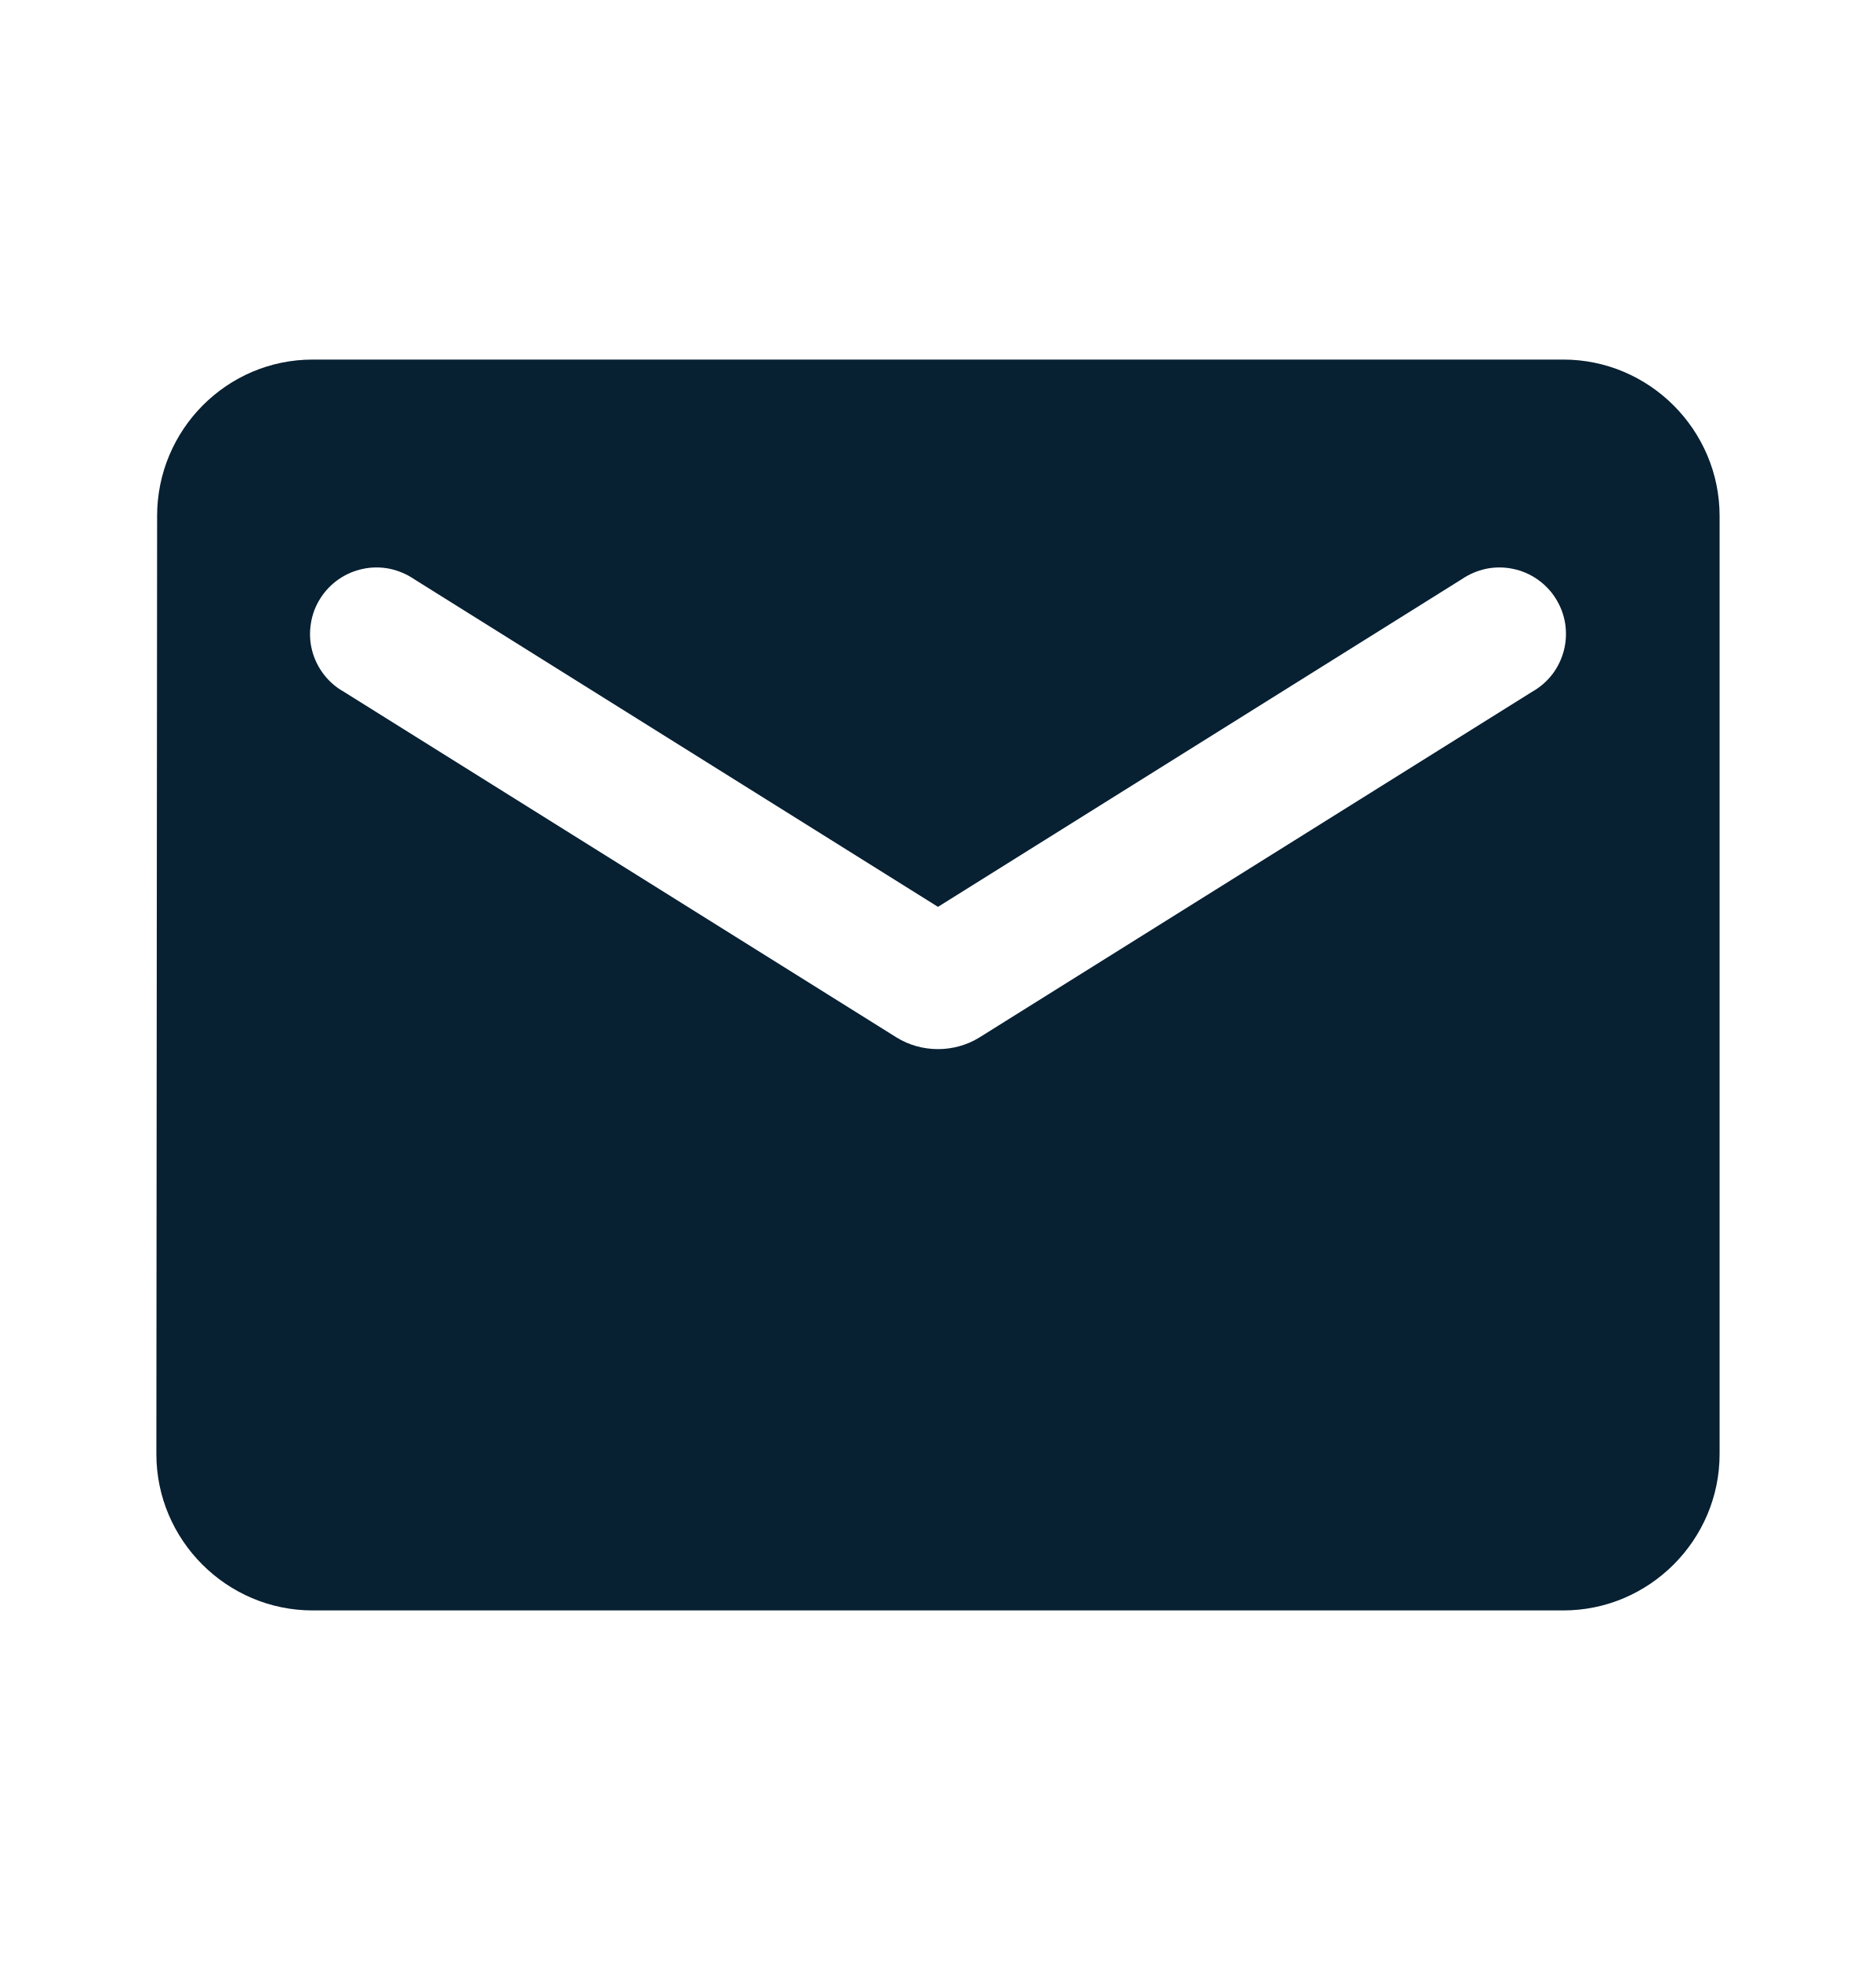
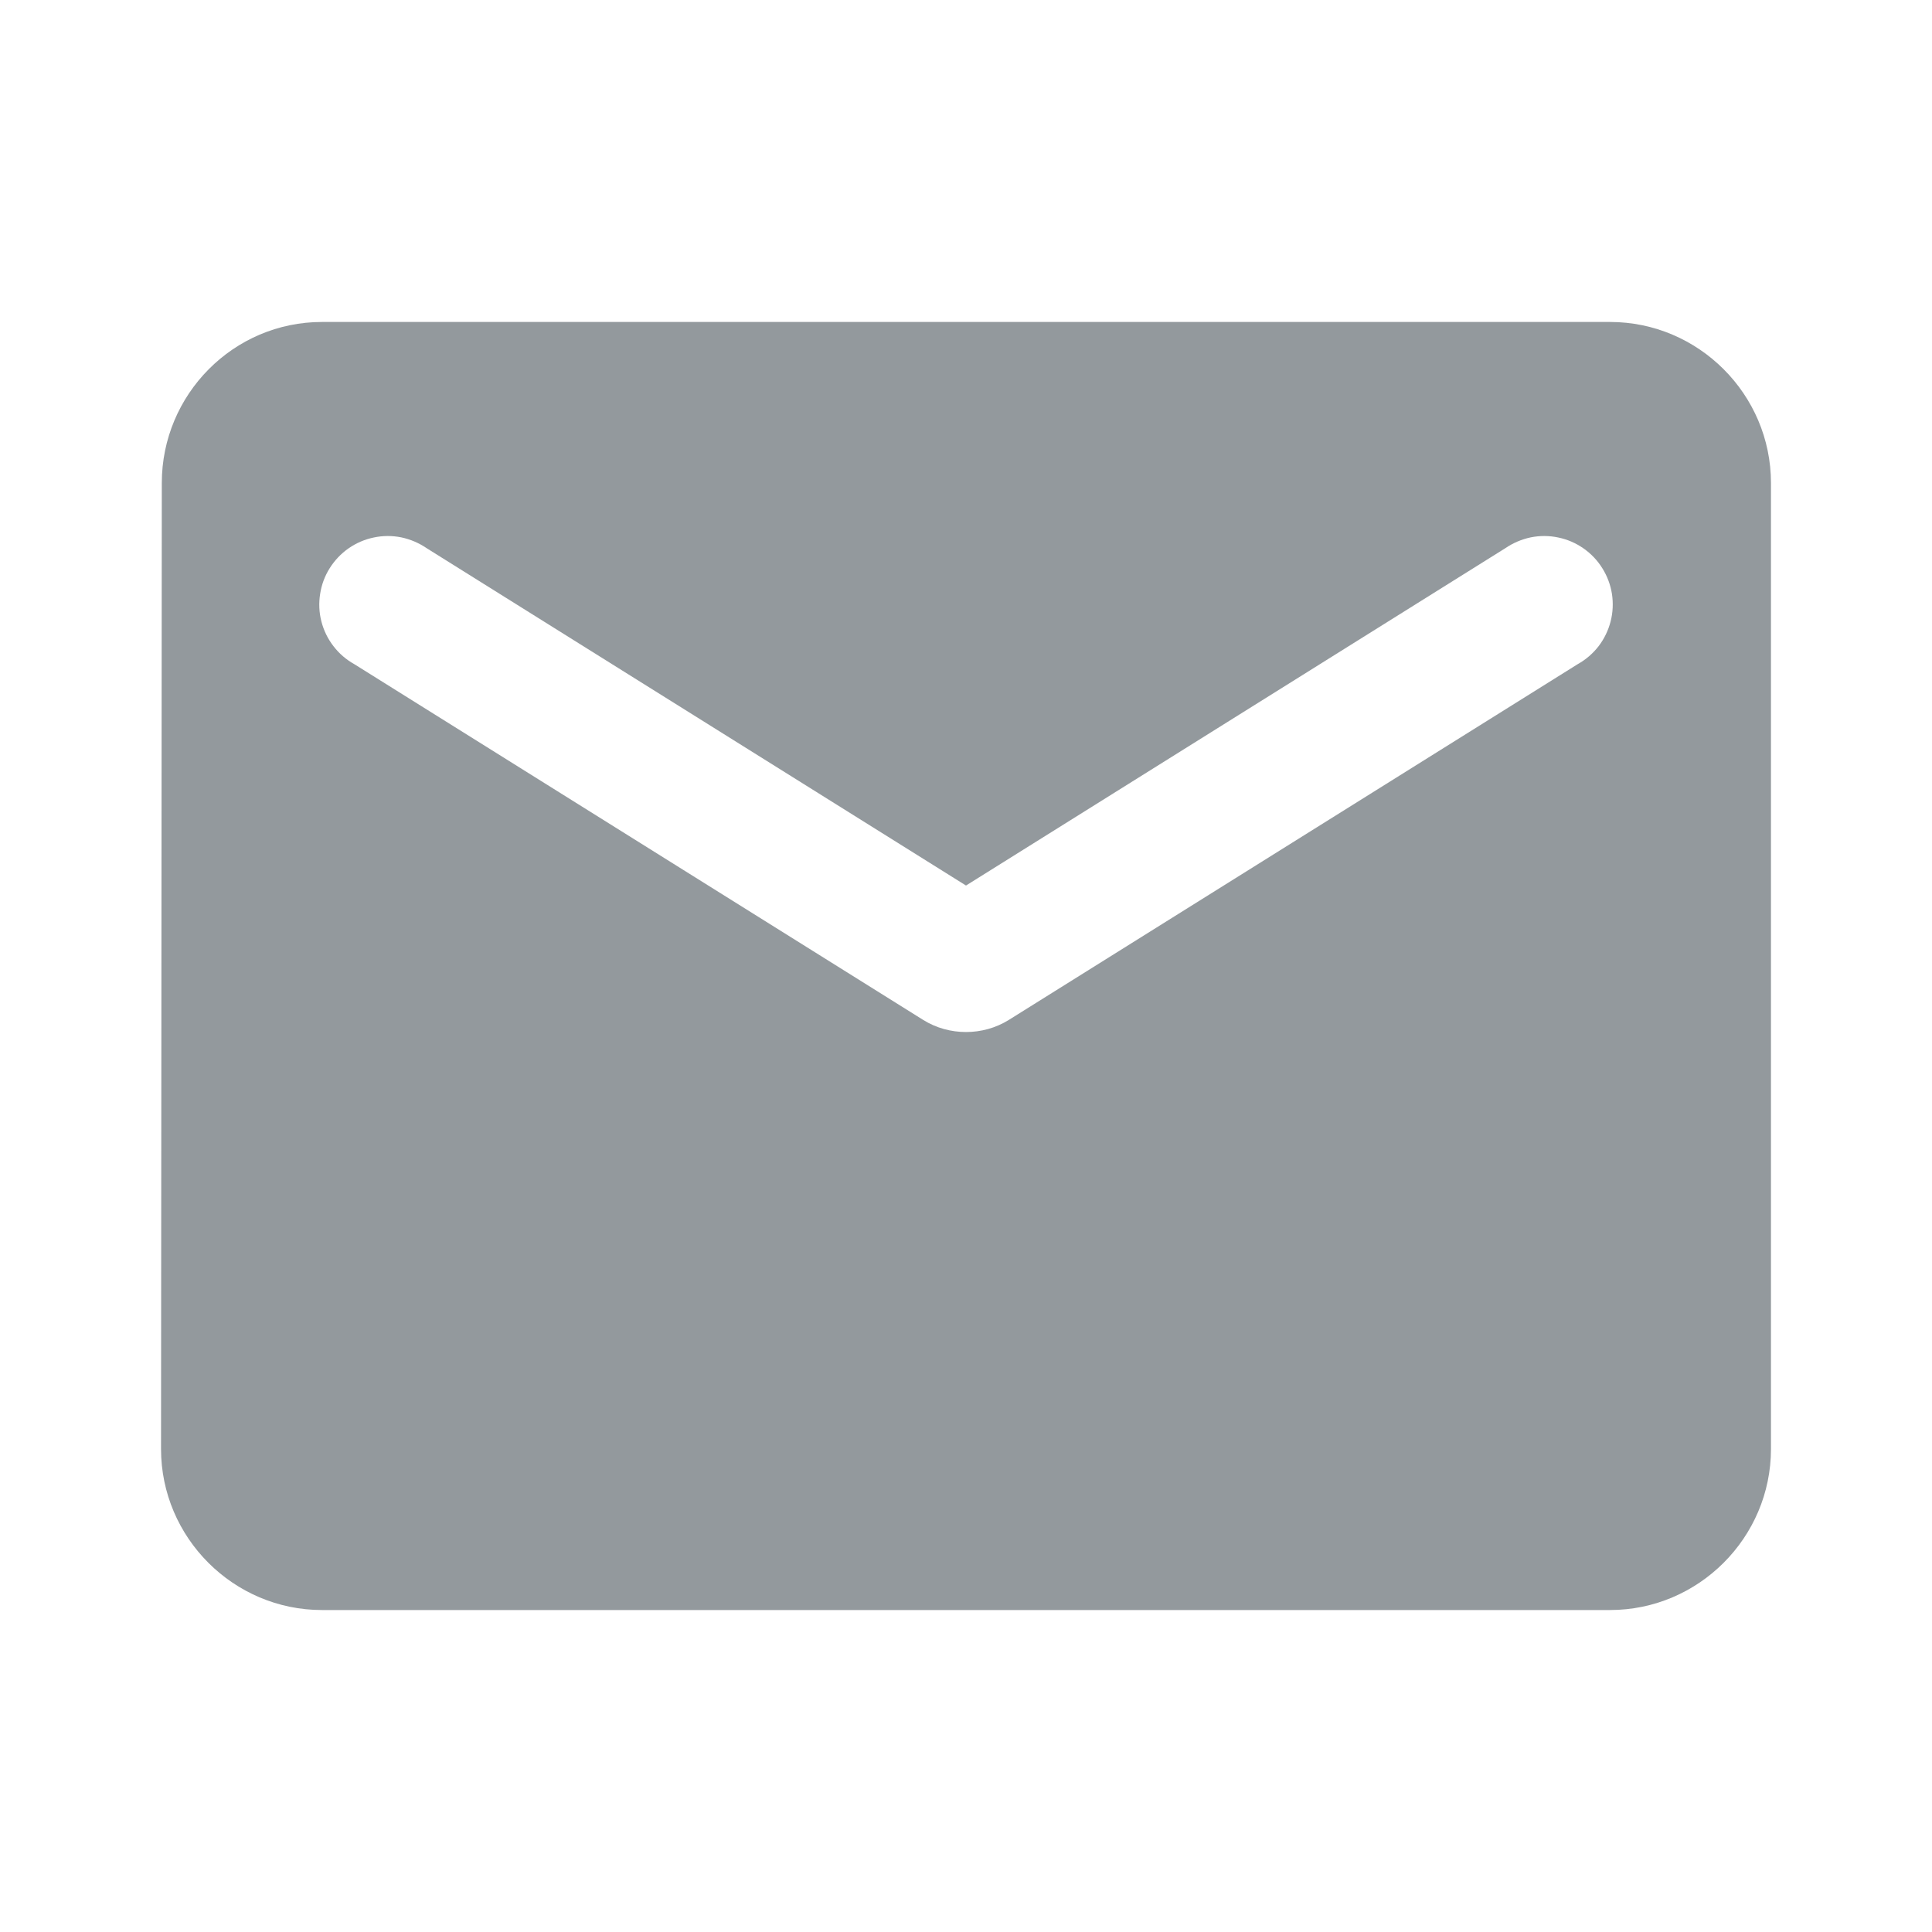
- <svg xmlns="http://www.w3.org/2000/svg" width="20" height="21" viewBox="0 0 20 21" fill="none">
-   <path d="M16.667 3.833H3.333C2.417 3.833 1.675 4.583 1.675 5.5L1.667 15.5C1.667 16.417 2.417 17.167 3.333 17.167H16.667C17.583 17.167 18.333 16.417 18.333 15.5V5.5C18.333 4.583 17.583 3.833 16.667 3.833ZM16.333 7.375L10.442 11.059C10.175 11.225 9.825 11.225 9.558 11.059L3.667 7.375C3.583 7.328 3.51 7.265 3.452 7.189C3.393 7.113 3.351 7.026 3.327 6.933C3.303 6.84 3.299 6.743 3.314 6.649C3.328 6.554 3.362 6.463 3.413 6.382C3.464 6.301 3.53 6.231 3.609 6.176C3.688 6.121 3.777 6.083 3.87 6.064C3.964 6.044 4.061 6.044 4.155 6.063C4.249 6.083 4.338 6.121 4.417 6.175L10 9.667L15.583 6.175C15.662 6.121 15.751 6.083 15.845 6.063C15.939 6.044 16.036 6.044 16.13 6.064C16.224 6.083 16.312 6.121 16.391 6.176C16.47 6.231 16.537 6.301 16.587 6.382C16.638 6.463 16.672 6.554 16.687 6.649C16.701 6.743 16.697 6.84 16.673 6.933C16.649 7.026 16.607 7.113 16.549 7.189C16.49 7.265 16.417 7.328 16.333 7.375Z" fill="#072032" />
+ <svg xmlns="http://www.w3.org/2000/svg" width="20" height="20" viewBox="0 0 20 20" fill="none">
+   <path d="M16.667 3.333H3.333C2.417 3.333 1.675 4.083 1.675 5L1.667 15C1.667 15.917 2.417 16.667 3.333 16.667H16.667C17.583 16.667 18.333 15.917 18.333 15V5C18.333 4.083 17.583 3.333 16.667 3.333ZM16.333 6.875L10.442 10.559C10.175 10.725 9.825 10.725 9.558 10.559L3.667 6.875C3.583 6.828 3.51 6.765 3.452 6.689C3.393 6.613 3.351 6.526 3.327 6.433C3.303 6.34 3.299 6.243 3.314 6.149C3.328 6.054 3.362 5.963 3.413 5.882C3.464 5.801 3.53 5.731 3.609 5.676C3.688 5.621 3.777 5.583 3.87 5.564C3.964 5.544 4.061 5.544 4.155 5.563C4.249 5.583 4.338 5.621 4.417 5.675L10 9.167L15.583 5.675C15.662 5.621 15.751 5.583 15.845 5.563C15.939 5.544 16.036 5.544 16.13 5.564C16.224 5.583 16.312 5.621 16.391 5.676C16.47 5.731 16.537 5.801 16.587 5.882C16.638 5.963 16.672 6.054 16.687 6.149C16.701 6.243 16.697 6.34 16.673 6.433C16.649 6.526 16.607 6.613 16.549 6.689C16.49 6.765 16.417 6.828 16.333 6.875Z" fill="#93999D" />
</svg>
